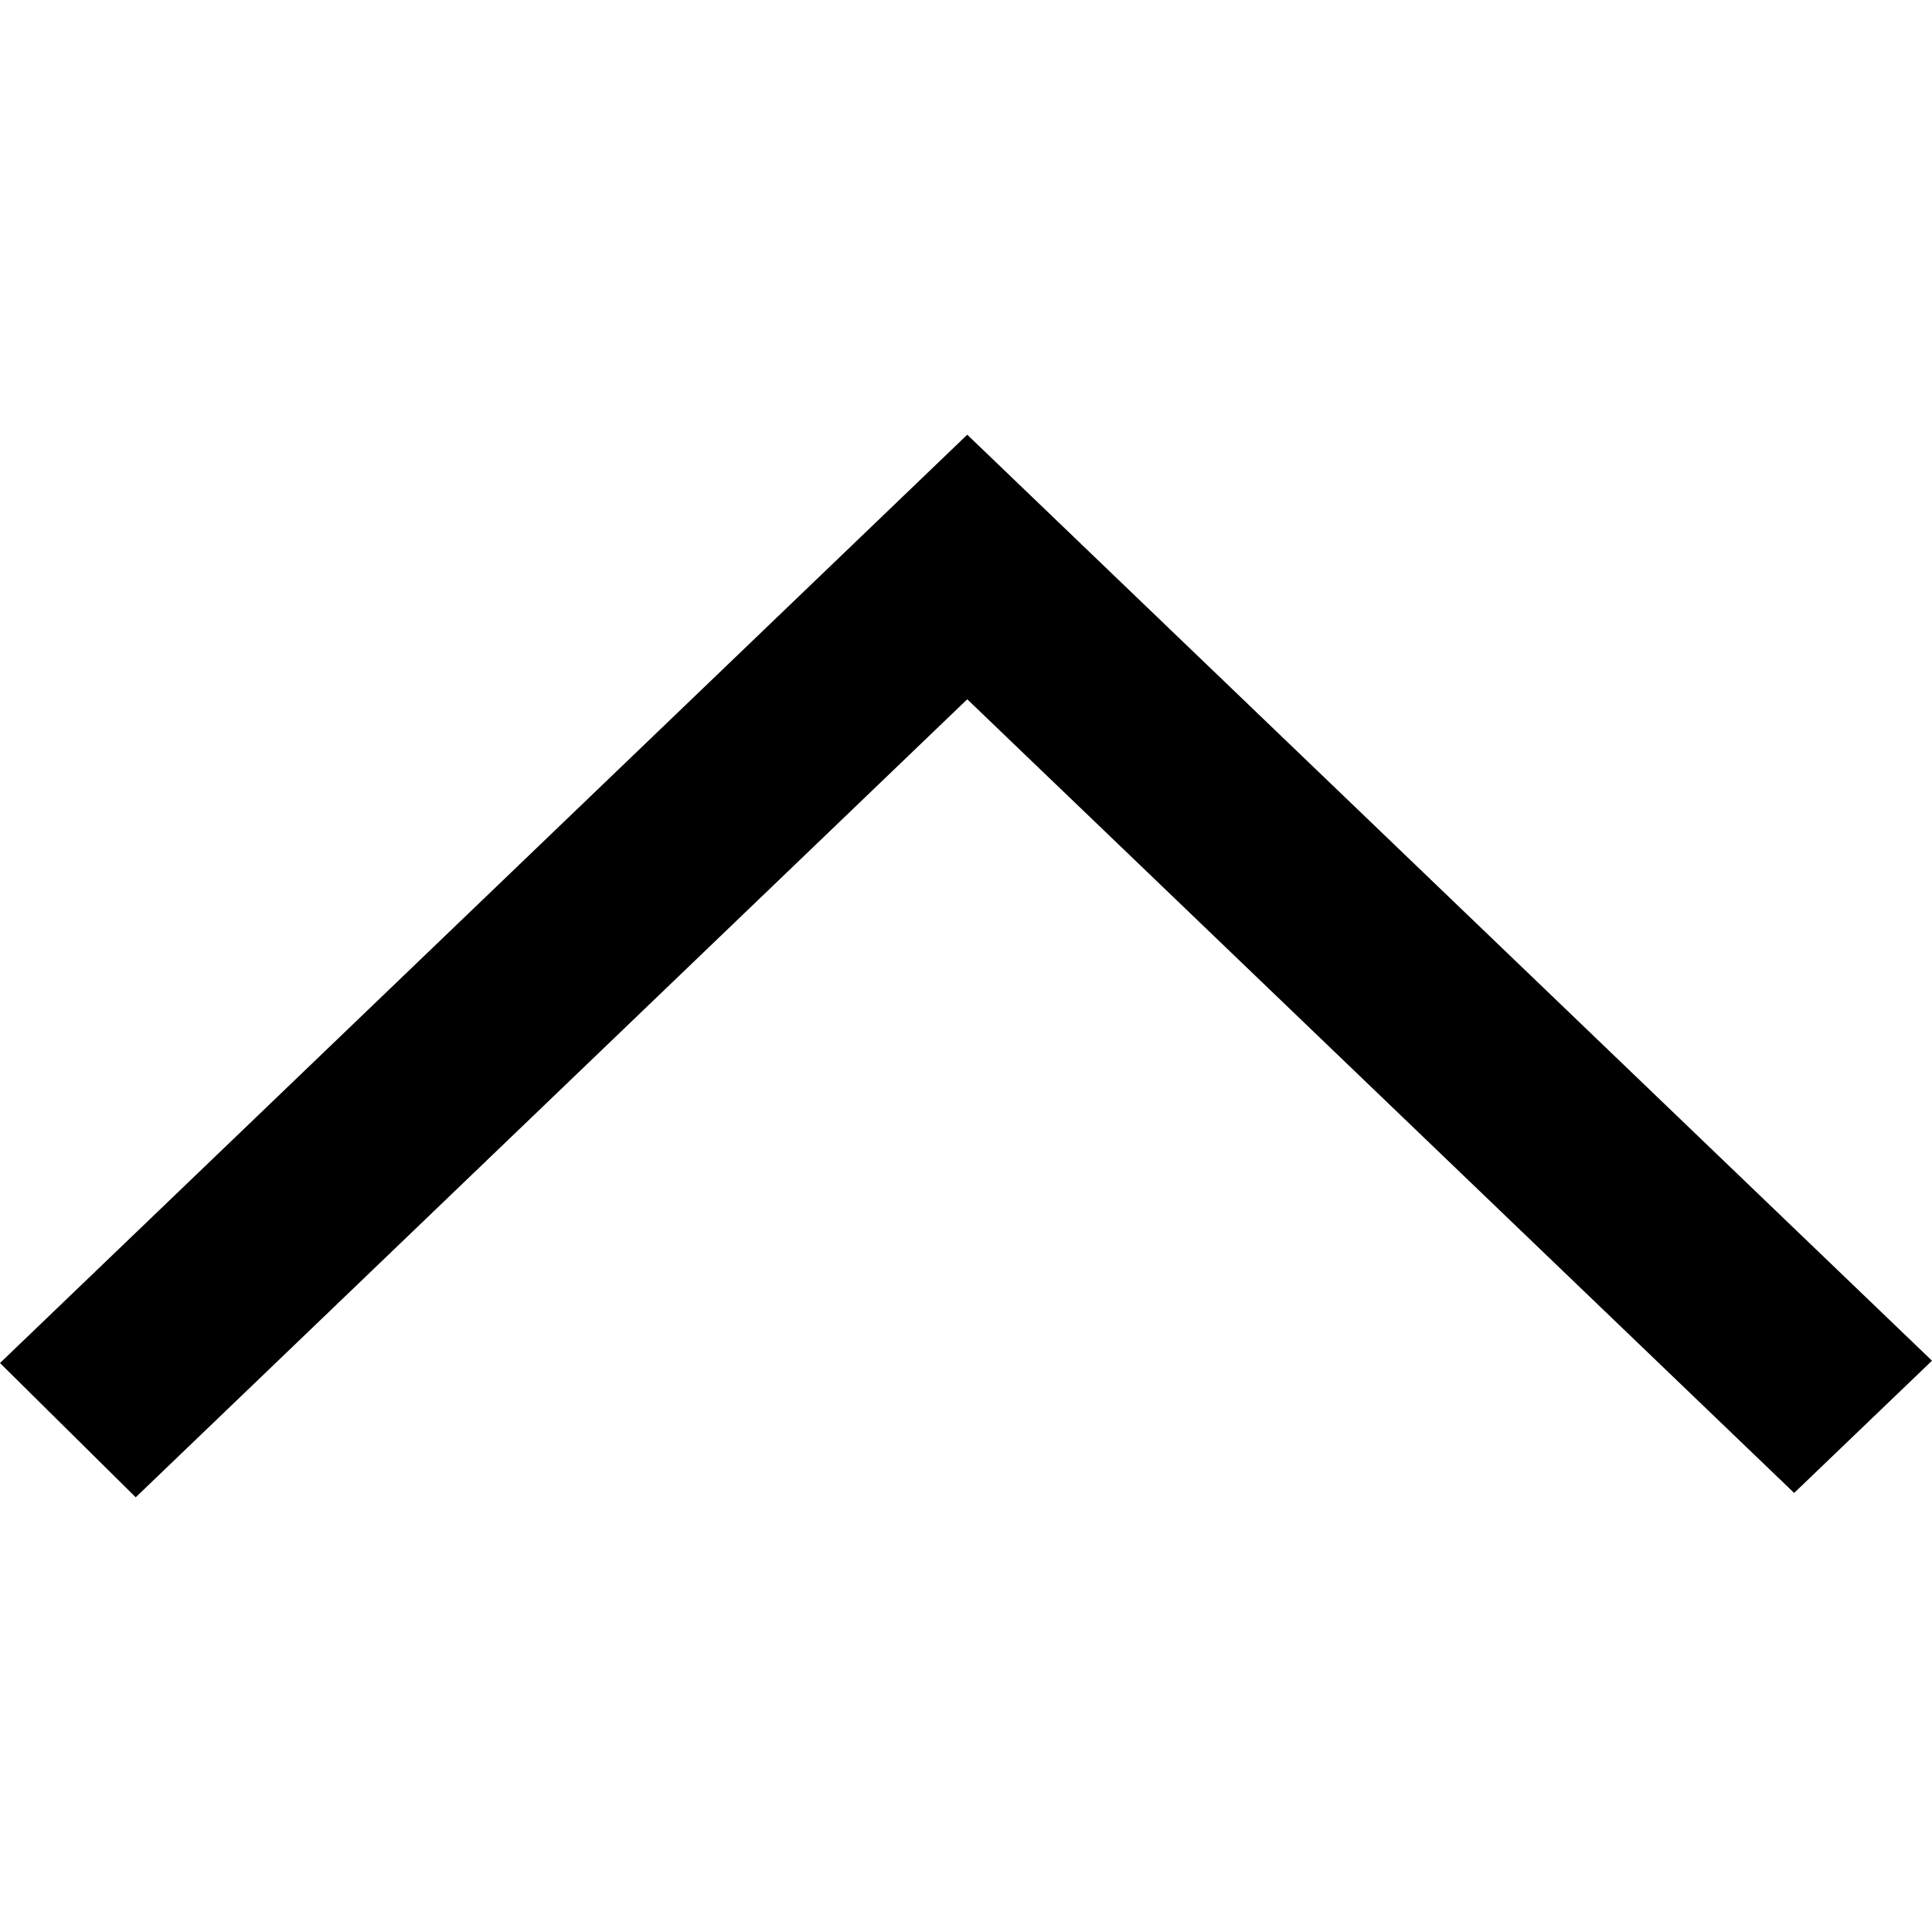
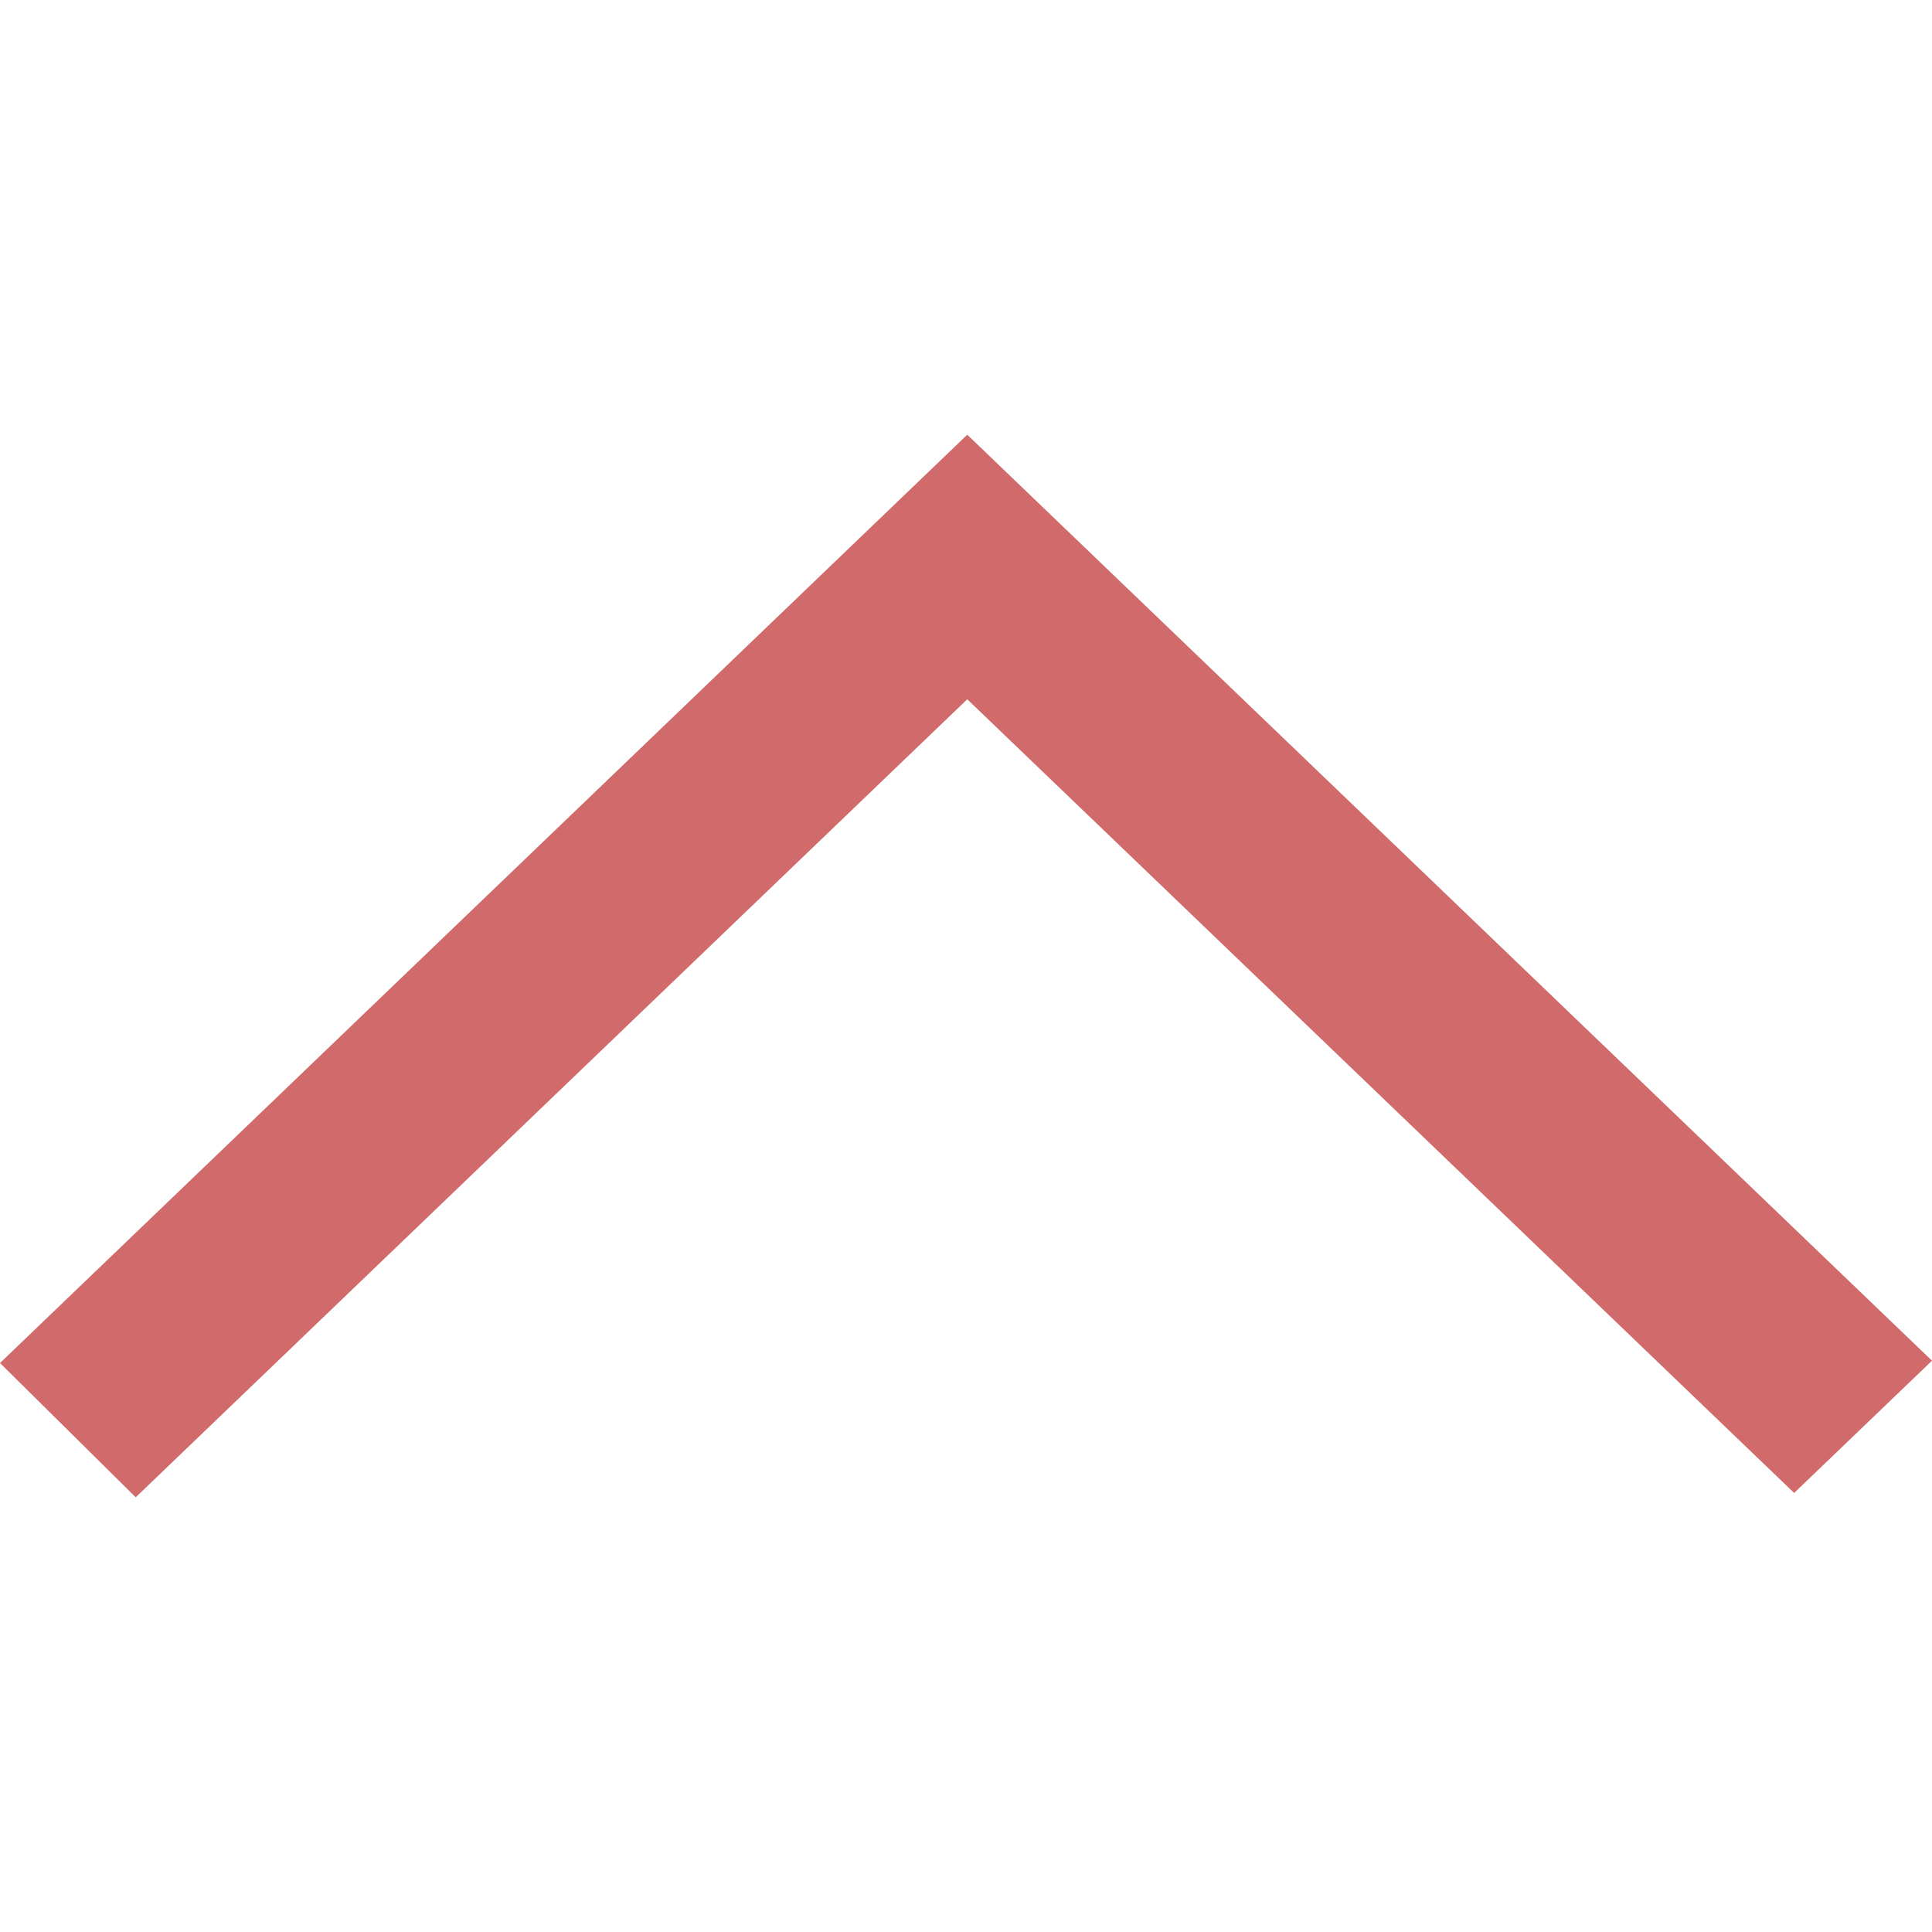
<svg xmlns="http://www.w3.org/2000/svg" width="800px" height="800px" viewBox="0 -4.5 20 20" version="1.1">
  <defs>

</defs>
  <g id="Page-1" stroke="none" stroke-width="1" fill="none" fill-rule="evenodd">
    <g id="Dribbble-Light-Preview" transform="translate(-140, -6683)" fill="#000000">
      <g id="icons" transform="translate(56, 160)">
-         <path d="M84,6532.61 L85.405,6534 L94.013,6525.739 L94.931,6526.62 L94.926,6526.615 L102.573,6533.955 L104,6532.586 C101.886,6530.557 95.985,6524.893 94.013,6523 C92.547,6524.406 93.976,6523.035 84,6532.61" id="arrow_up-[#340]">
+         <path fill="#d16b6b" d="M84,6532.61 L85.405,6534 L94.013,6525.739 L94.931,6526.62 L94.926,6526.615 L102.573,6533.955 L104,6532.586 C101.886,6530.557 95.985,6524.893 94.013,6523 C92.547,6524.406 93.976,6523.035 84,6532.61" id="arrow_up-[#340]">

</path>
      </g>
    </g>
  </g>
</svg>
